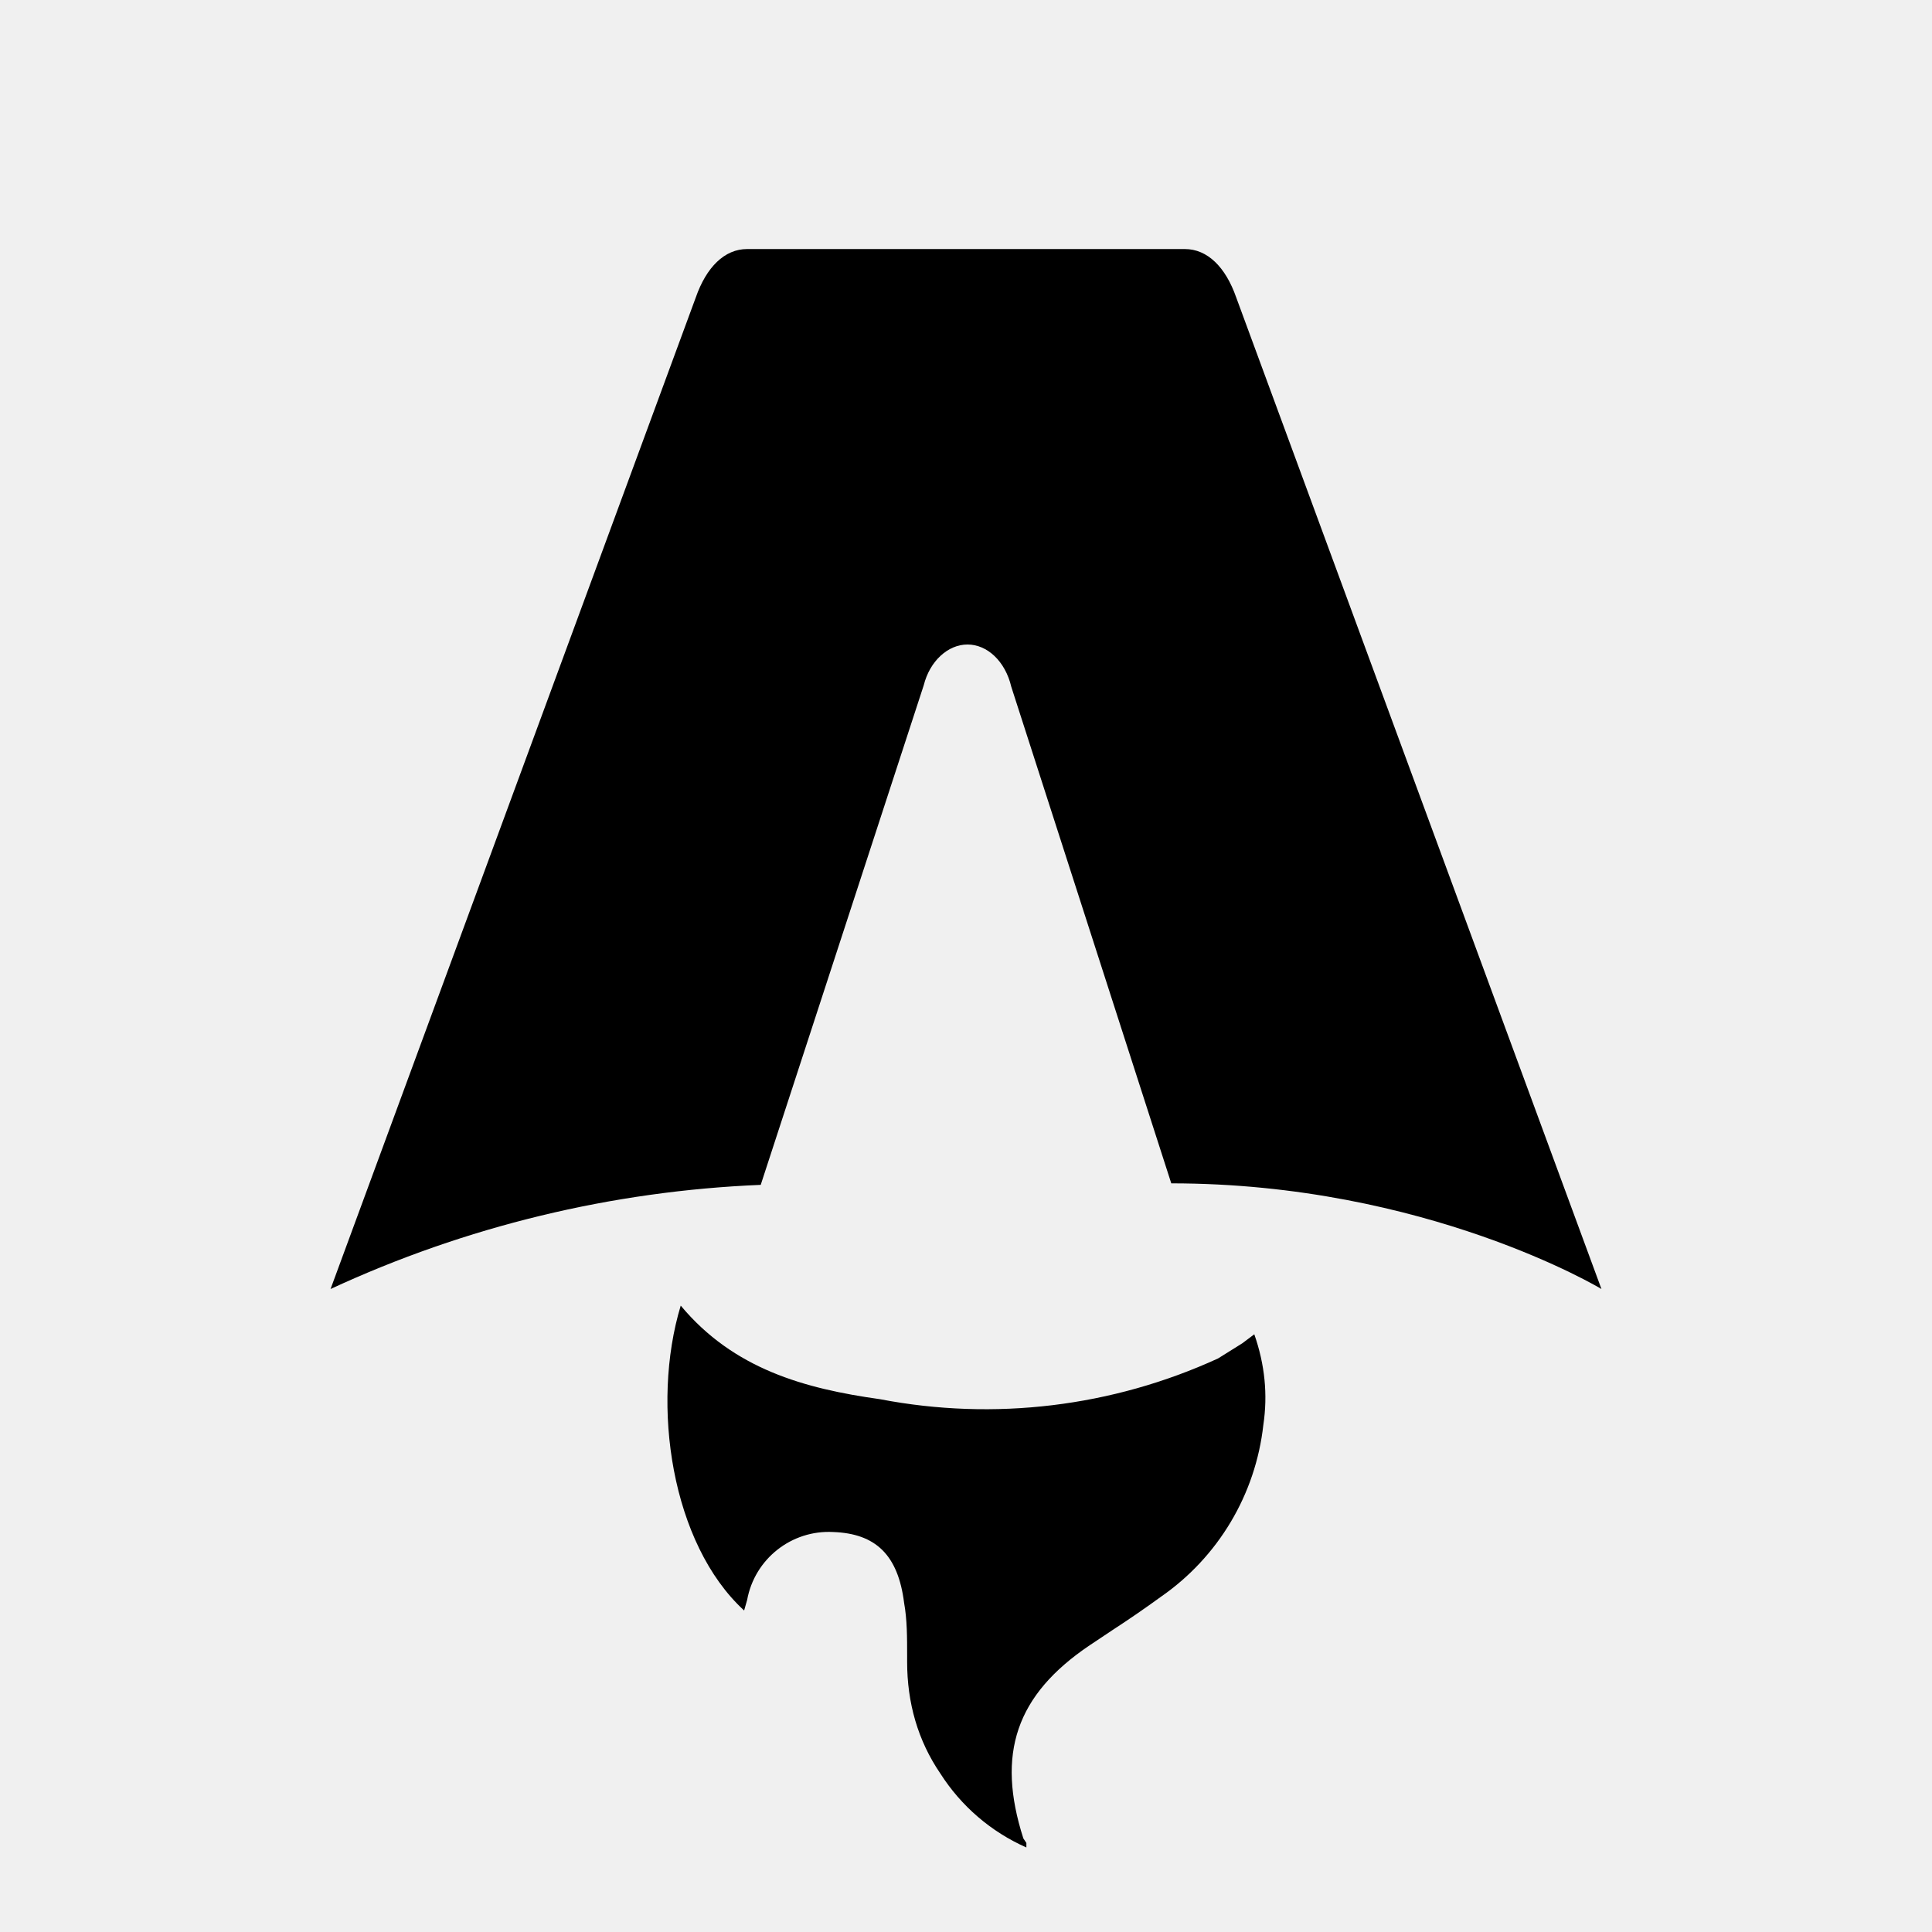
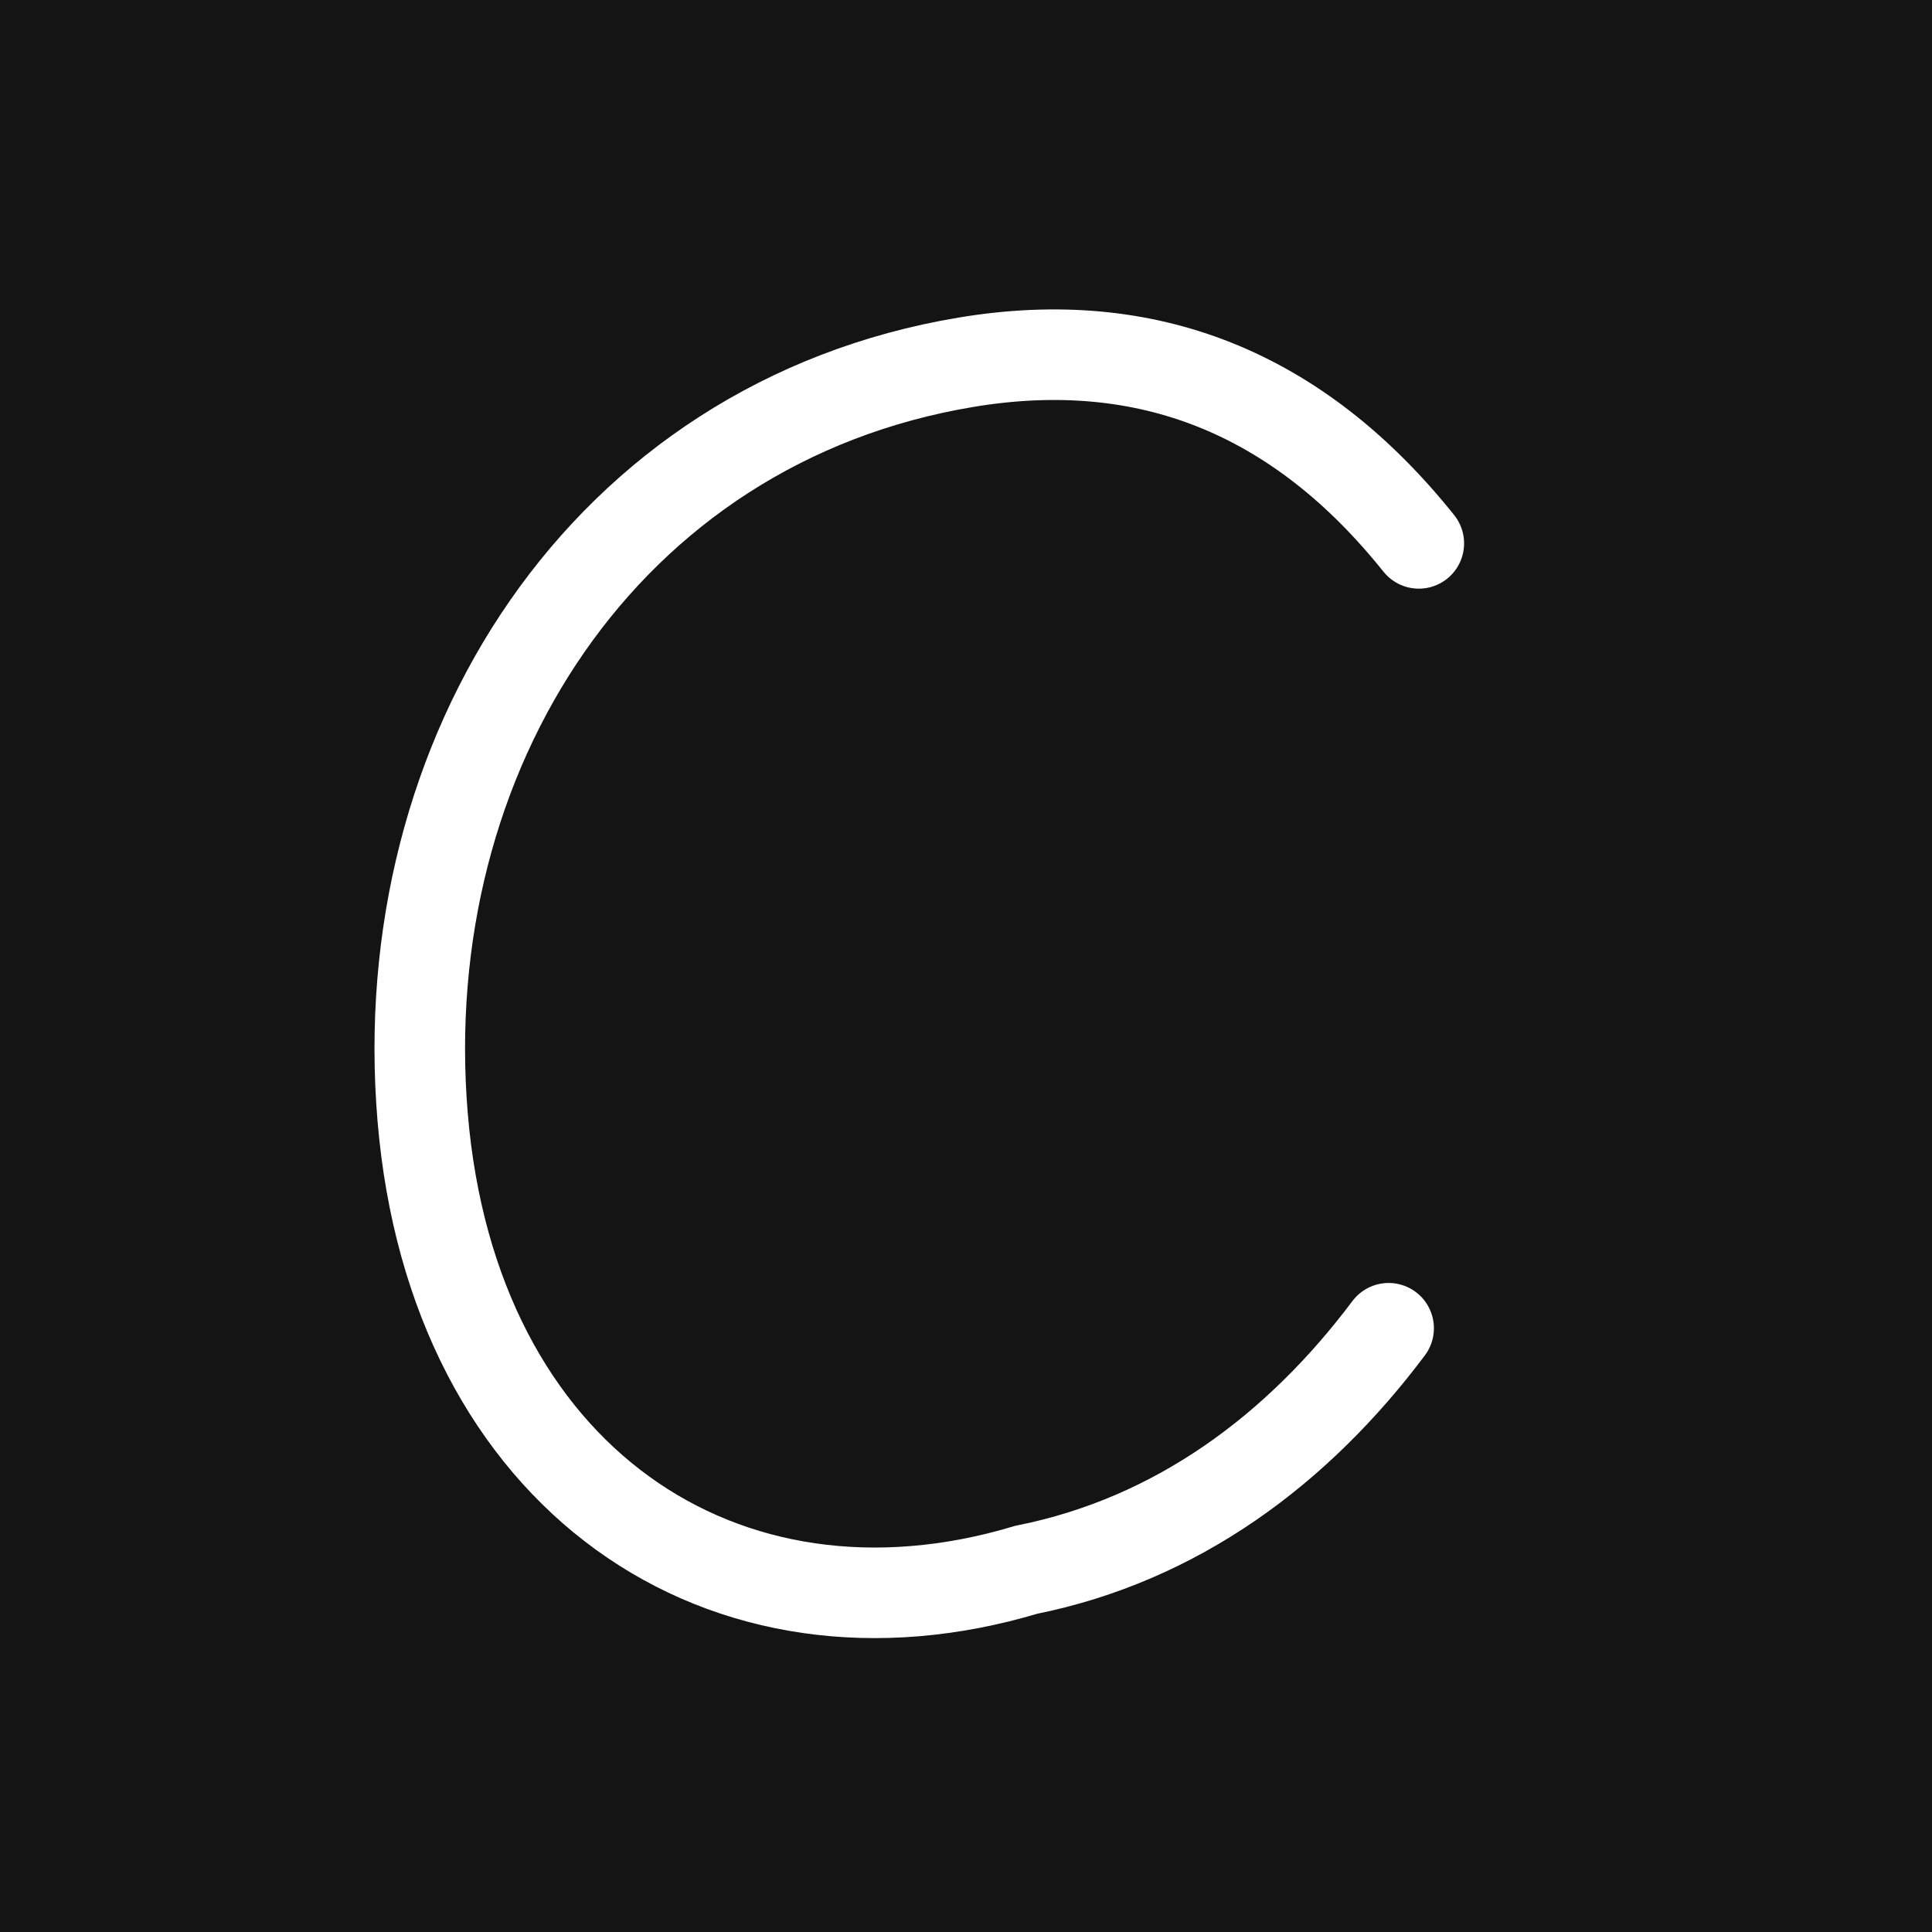
- <svg xmlns="http://www.w3.org/2000/svg" fill="none" viewBox="0 0 128 128">
-   <path d="M50.4 78.5a75.1 75.1 0 0 0-28.5 6.9l24.2-65.7c.7-2 1.9-3.2 3.4-3.2h29c1.5 0 2.7 1.2 3.4 3.2l24.2 65.7s-11.6-7-28.5-7L67 45.5c-.4-1.7-1.6-2.8-2.9-2.8-1.3 0-2.5 1.1-2.9 2.7L50.4 78.5Zm-1.1 28.2Zm-4.2-20.2c-2 6.6-.6 15.8 4.2 20.2a17.5 17.5 0 0 1 .2-.7 5.5 5.5 0 0 1 5.7-4.5c2.8.1 4.3 1.5 4.7 4.7.2 1.1.2 2.3.2 3.5v.4c0 2.7.7 5.2 2.2 7.4a13 13 0 0 0 5.7 4.9v-.3l-.2-.3c-1.8-5.6-.5-9.5 4.4-12.8l1.5-1a73 73 0 0 0 3.2-2.2 16 16 0 0 0 6.8-11.4c.3-2 .1-4-.6-6l-.8.6-1.6 1a37 37 0 0 1-22.4 2.7c-5-.7-9.7-2-13.2-6.2Z" />
-   <style>
-         path { fill: #000; }
-         @media (prefers-color-scheme: dark) {
-             path { fill: #FFF; }
-         }
-     </style>
+ <svg xmlns="http://www.w3.org/2000/svg" viewBox="0 0 64 64">
+   <rect width="64" height="64" fill="#141414" />
+   <path d="M47 18c-4-5-9-7-15-6-12 2-19 13-18 25 1 12 10 18 20 15 5-1 9-4 12-8" fill="none" stroke="#fff" stroke-width="3" stroke-linecap="round" />
</svg>
